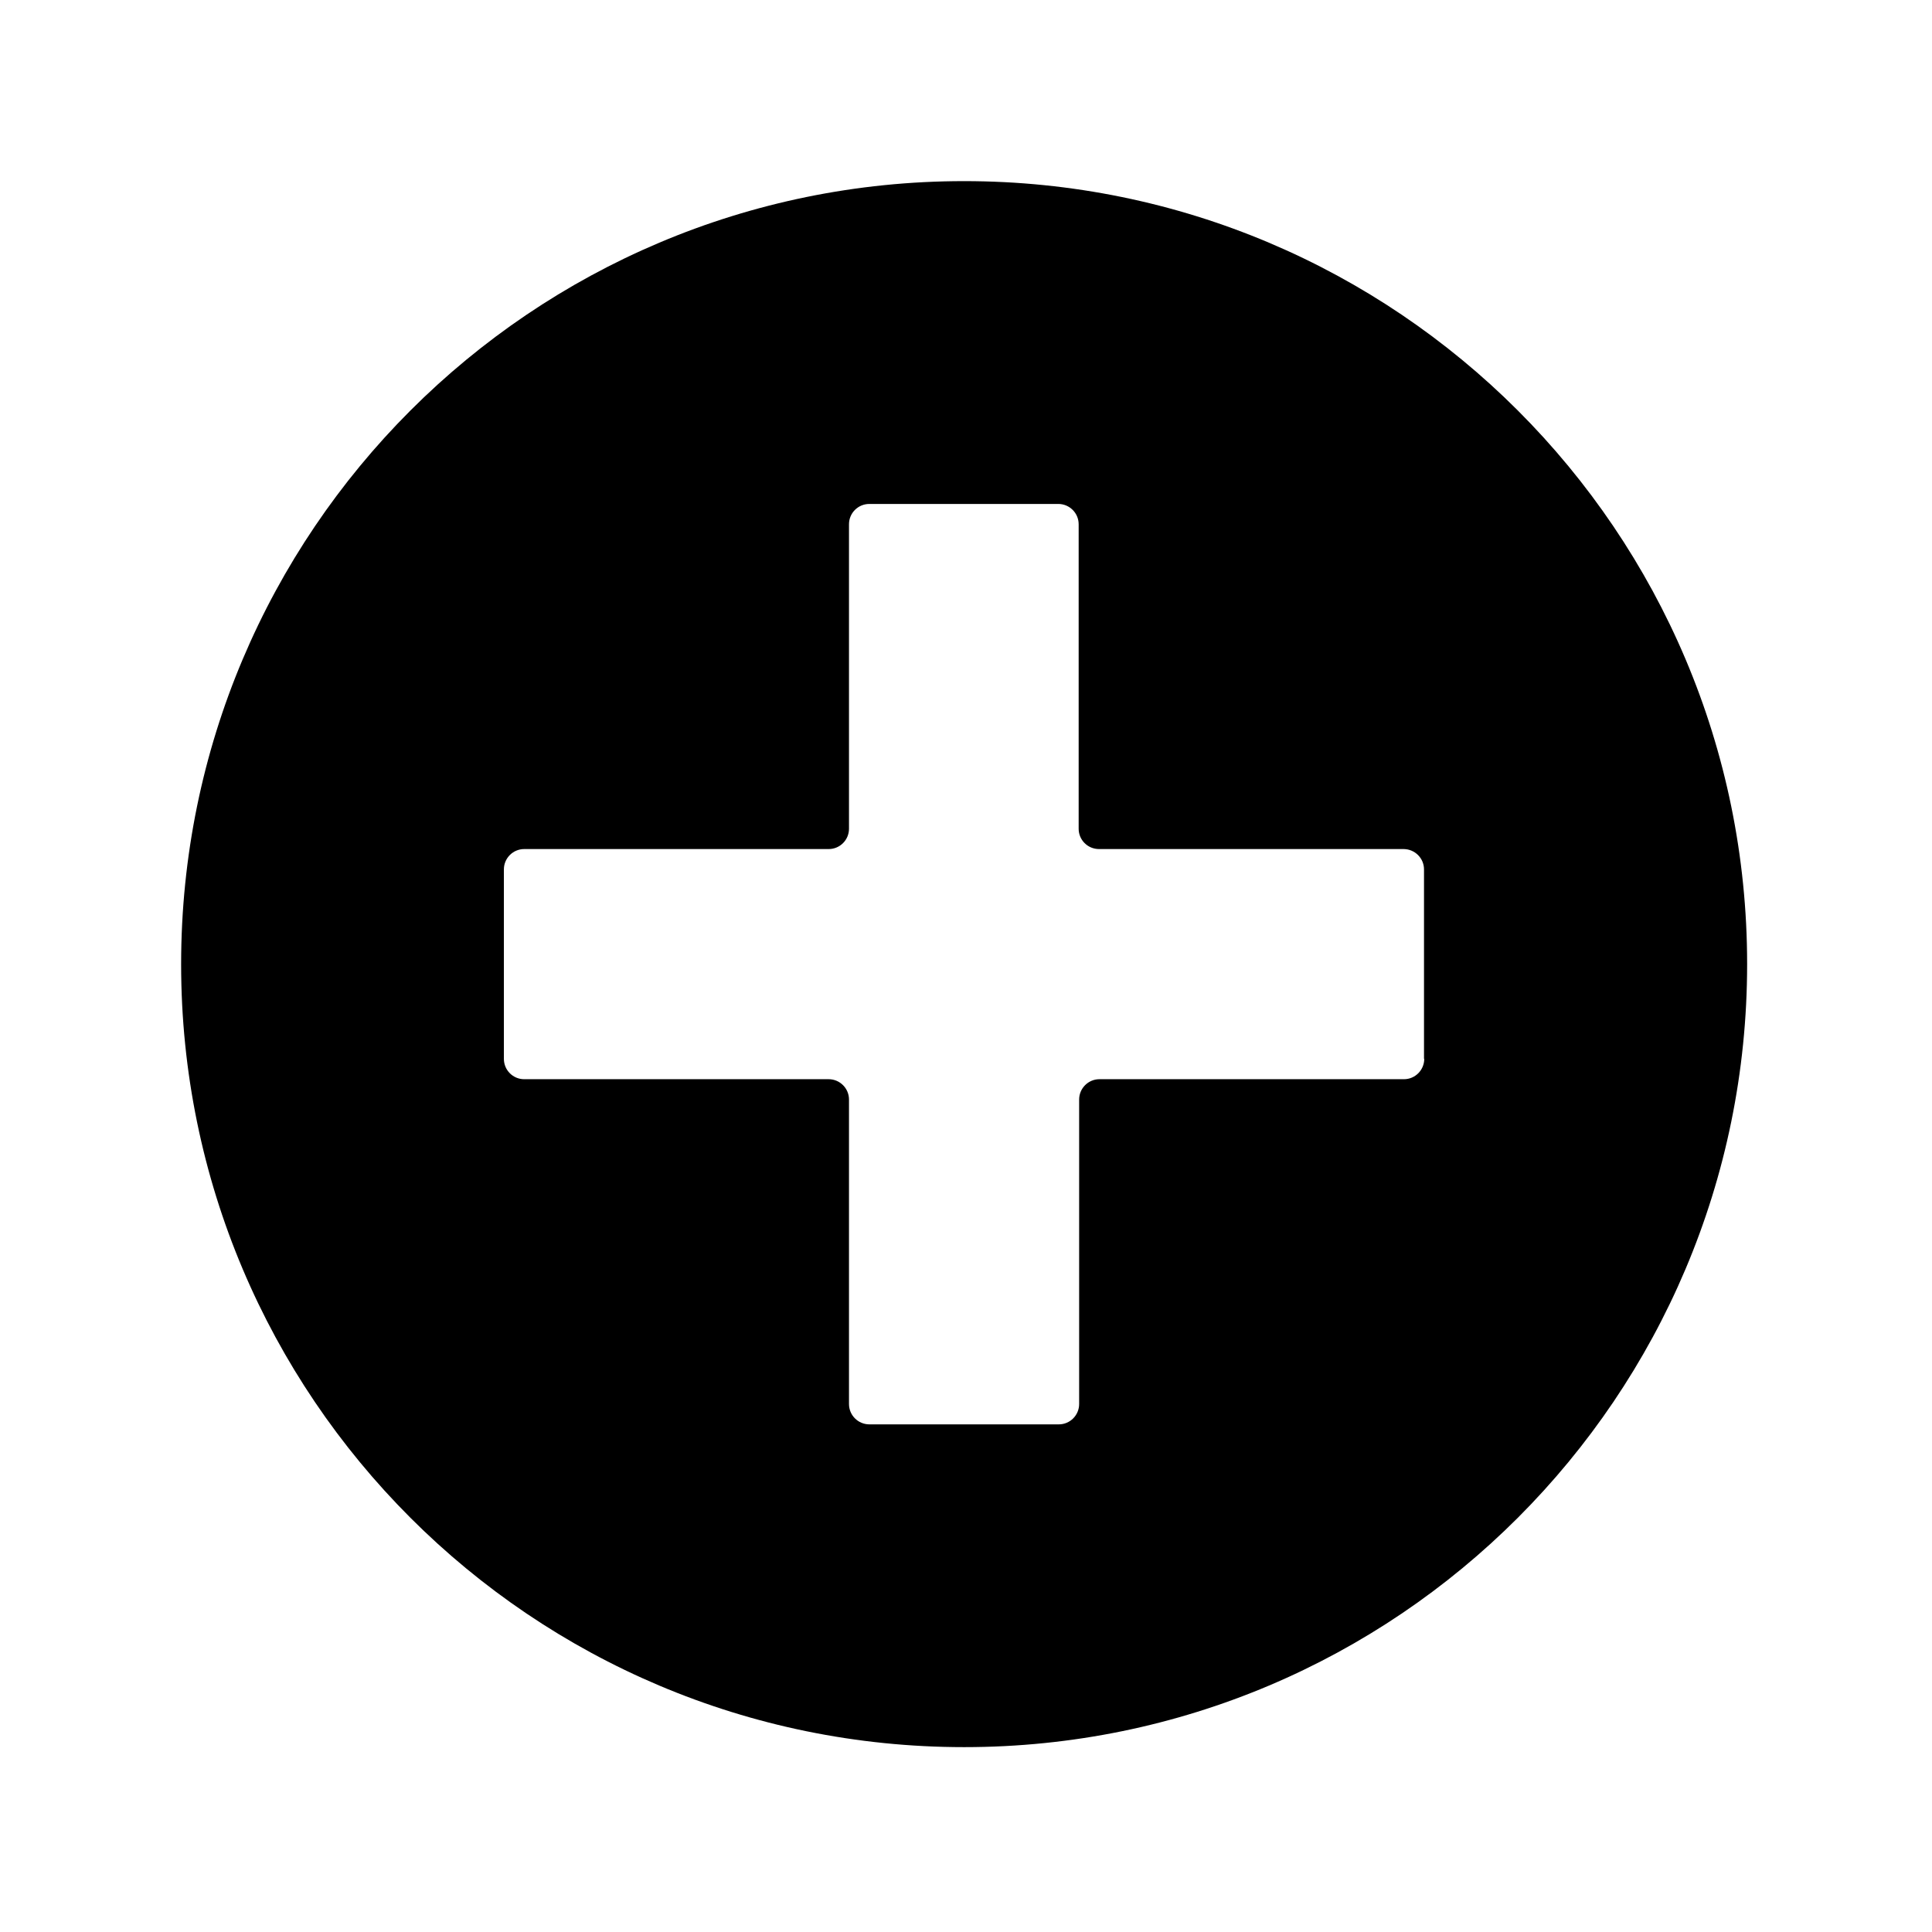
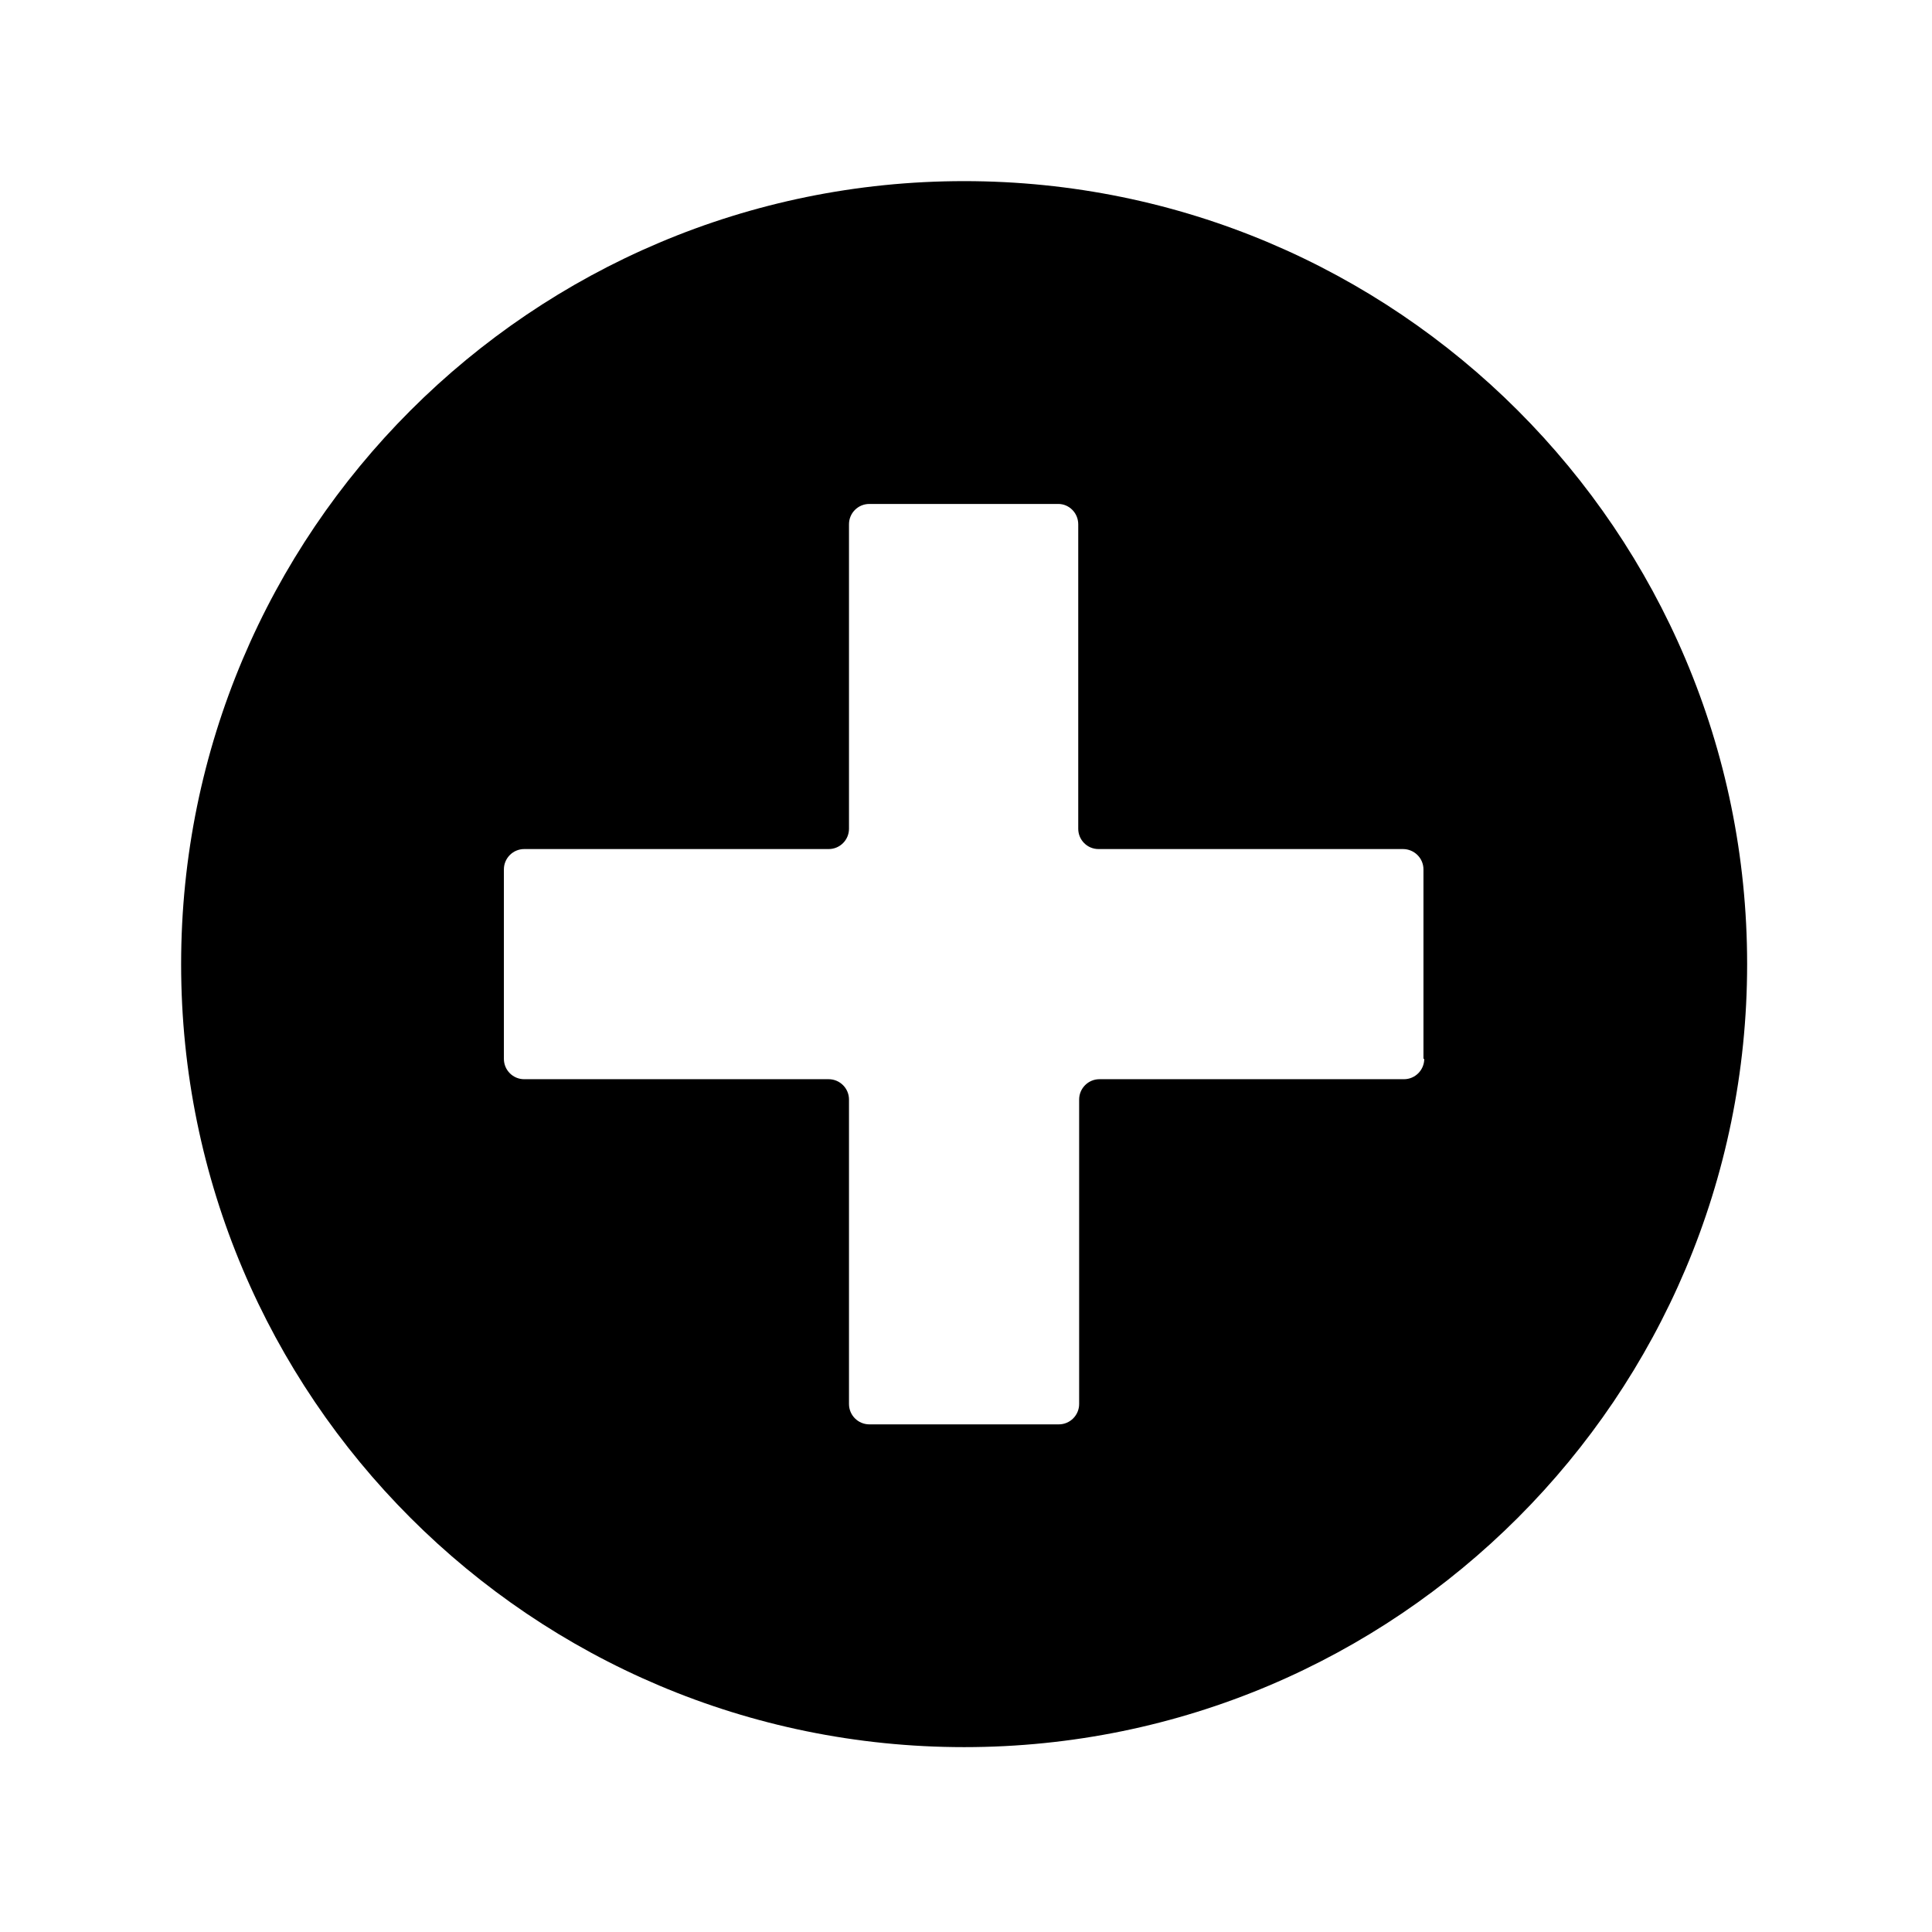
<svg xmlns="http://www.w3.org/2000/svg" width="32" height="32" viewBox="0 0 32 32">
-   <path d="M15.97 3C8.806 3 3 8.807 3 15.97s5.807 12.968 12.97 12.968 12.968-5.807 12.968-12.97S23.13 3 15.968 3zm7.62 14.538c0 .185-.15.337-.336.337H18.21c-.184 0-.336.15-.336.337v5.043c0 .185-.15.337-.337.337H14.4c-.186 0-.338-.15-.338-.337v-5.043c0-.185-.15-.337-.337-.337H8.682c-.185 0-.336-.15-.336-.337V14.4c0-.185.15-.337.337-.337h5.043c.185 0 .336-.15.336-.337V8.683c0-.185.15-.336.337-.336h3.13c.185 0 .337.15.337.337v5.043c0 .185.15.336.337.336h5.043c.187 0 .34.15.34.337v3.138z" />
+   <path d="M15.97 3C8.806 3 3 8.807 3 15.97s5.807 12.968 12.97 12.968 12.968-5.807 12.968-12.97S23.13 3 15.968 3zm7.62 14.538c0 .185-.15.337-.336.337H18.21c-.184 0-.336.15-.336.337v5.043c0 .185-.15.337-.337.337H14.4c-.186 0-.338-.15-.338-.337v-5.043c0-.185-.15-.337-.337-.337H8.682c-.185 0-.336-.15-.336-.337V14.4c0-.185.15-.337.337-.337h5.043c.185 0 .336-.15.336-.337V8.683c0-.185.15-.336.337-.336h3.13c.18 0 .33.15.33.337v5.043c0 .185.15.336.335.336h5.043c.187 0 .34.15.34.337v3.138z" />
</svg>
